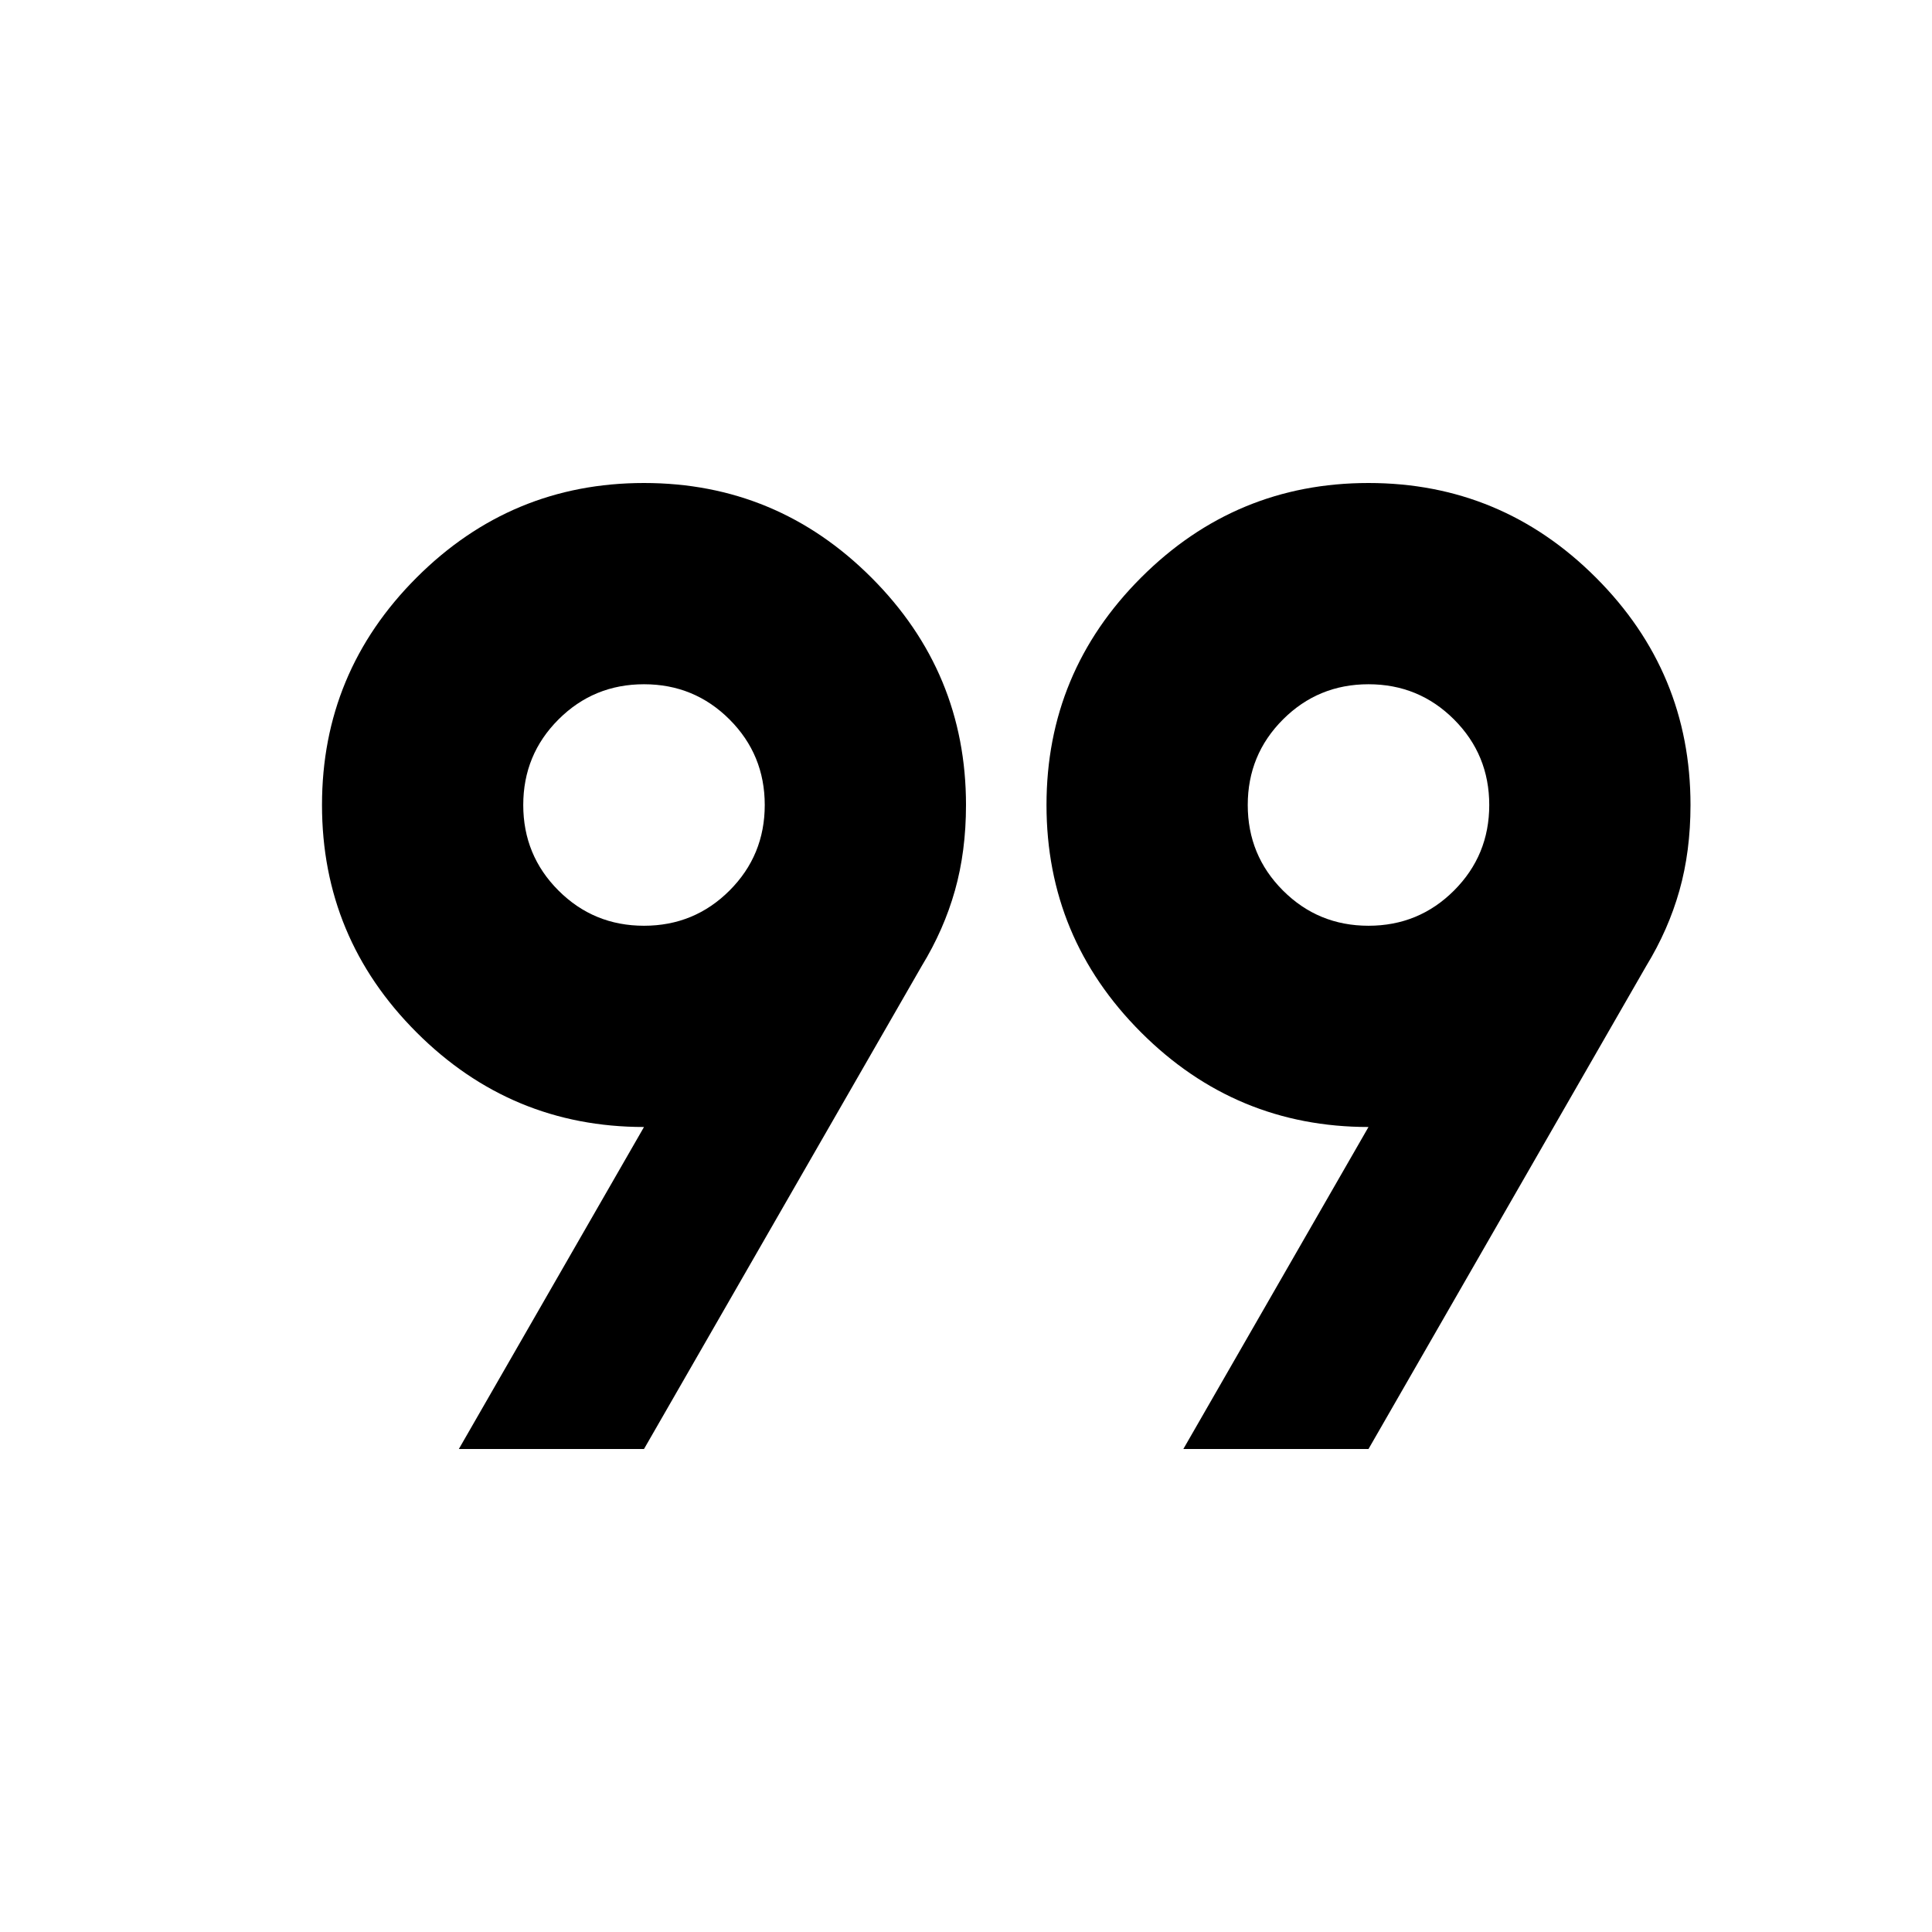
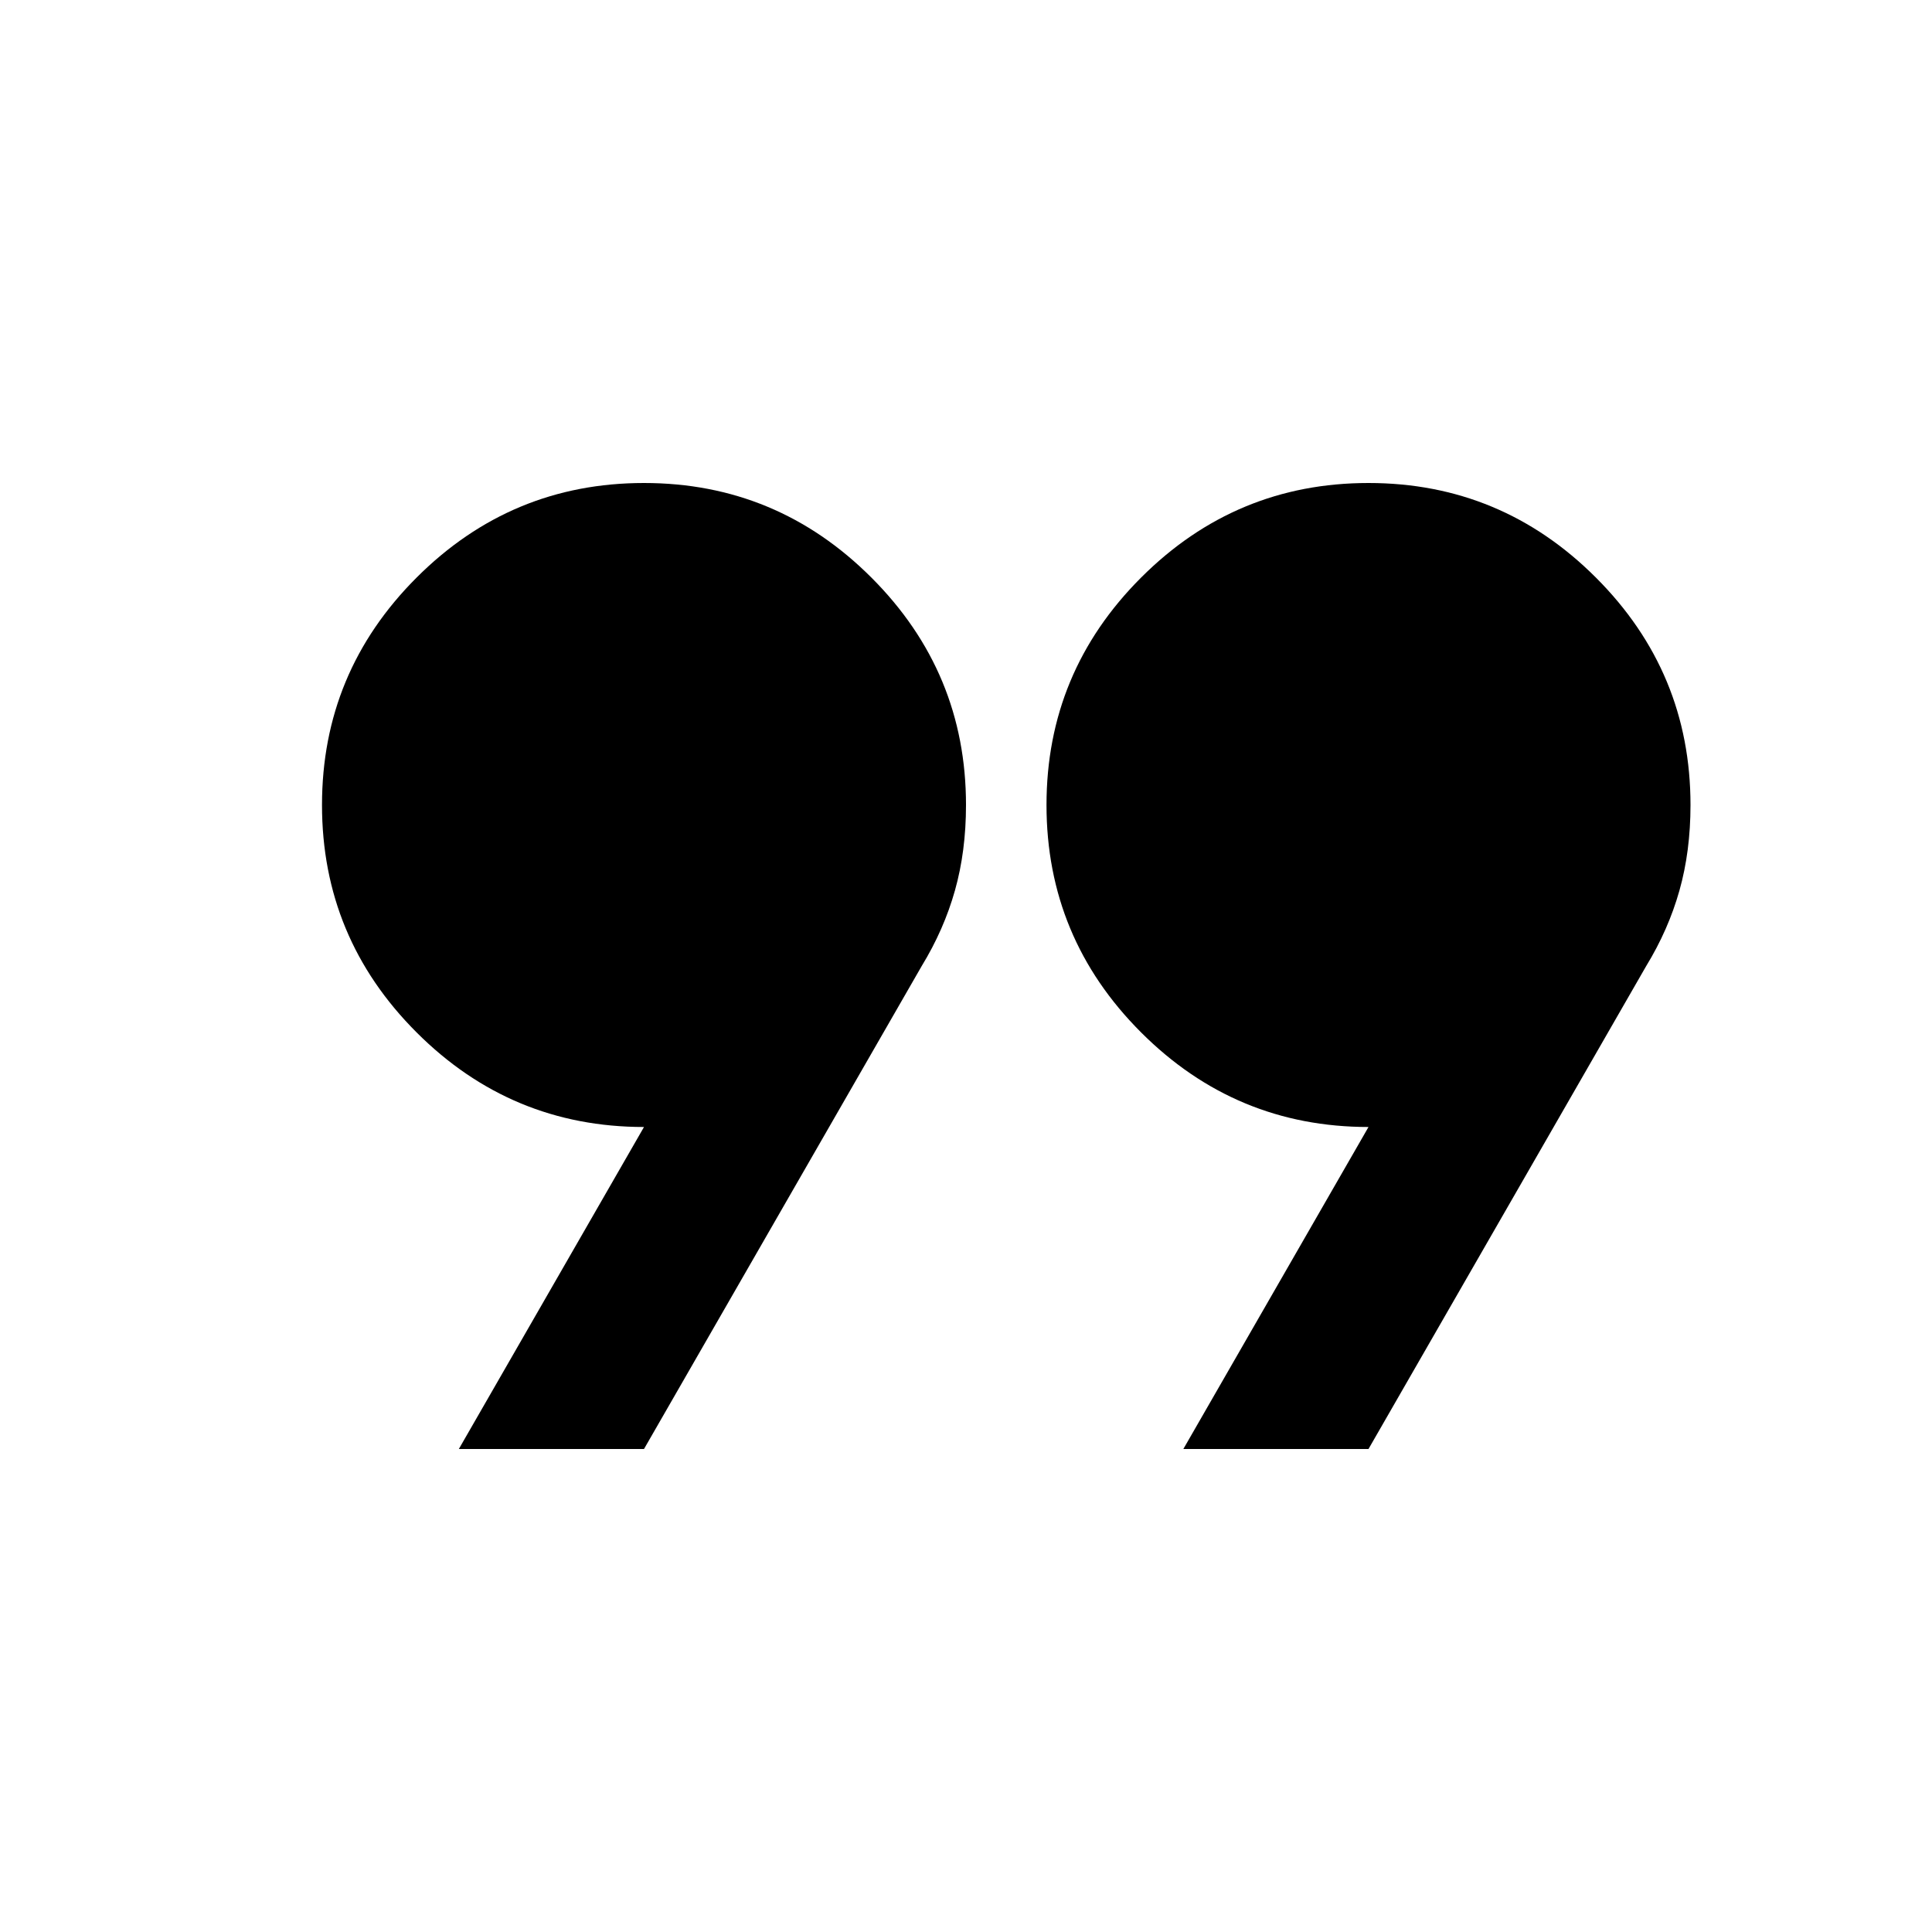
<svg xmlns="http://www.w3.org/2000/svg" height="24px" viewBox="0 -960 960 960" width="24px" fill="currentColor">
-   <path d="m228-240 92-160q-66 0-113-47t-47-113q0-66 47-113t113-47q66 0 113 47t47 113q0 23-5.5 42.5T458-480L320-240h-92Zm360 0 92-160q-66 0-113-47t-47-113q0-66 47-113t113-47q66 0 113 47t47 113q0 23-5.5 42.5T818-480L680-240h-92ZM362.5-517.5Q380-535 380-560t-17.5-42.5Q345-620 320-620t-42.5 17.5Q260-585 260-560t17.5 42.5Q295-500 320-500t42.5-17.5Zm360 0Q740-535 740-560t-17.5-42.5Q705-620 680-620t-42.5 17.5Q620-585 620-560t17.5 42.5Q655-500 680-500t42.5-17.5ZM680-560Zm-360 0Z" />
+   <path d="m228-240 92-160q-66 0-113-47t-47-113q0-66 47-113t113-47q66 0 113 47t47 113q0 23-5.5 42.5T458-480L320-240h-92Zm360 0 92-160q-66 0-113-47t-47-113q0-66 47-113t113-47q66 0 113 47t47 113q0 23-5.5 42.5T818-480L680-240h-92Z" />
</svg>
